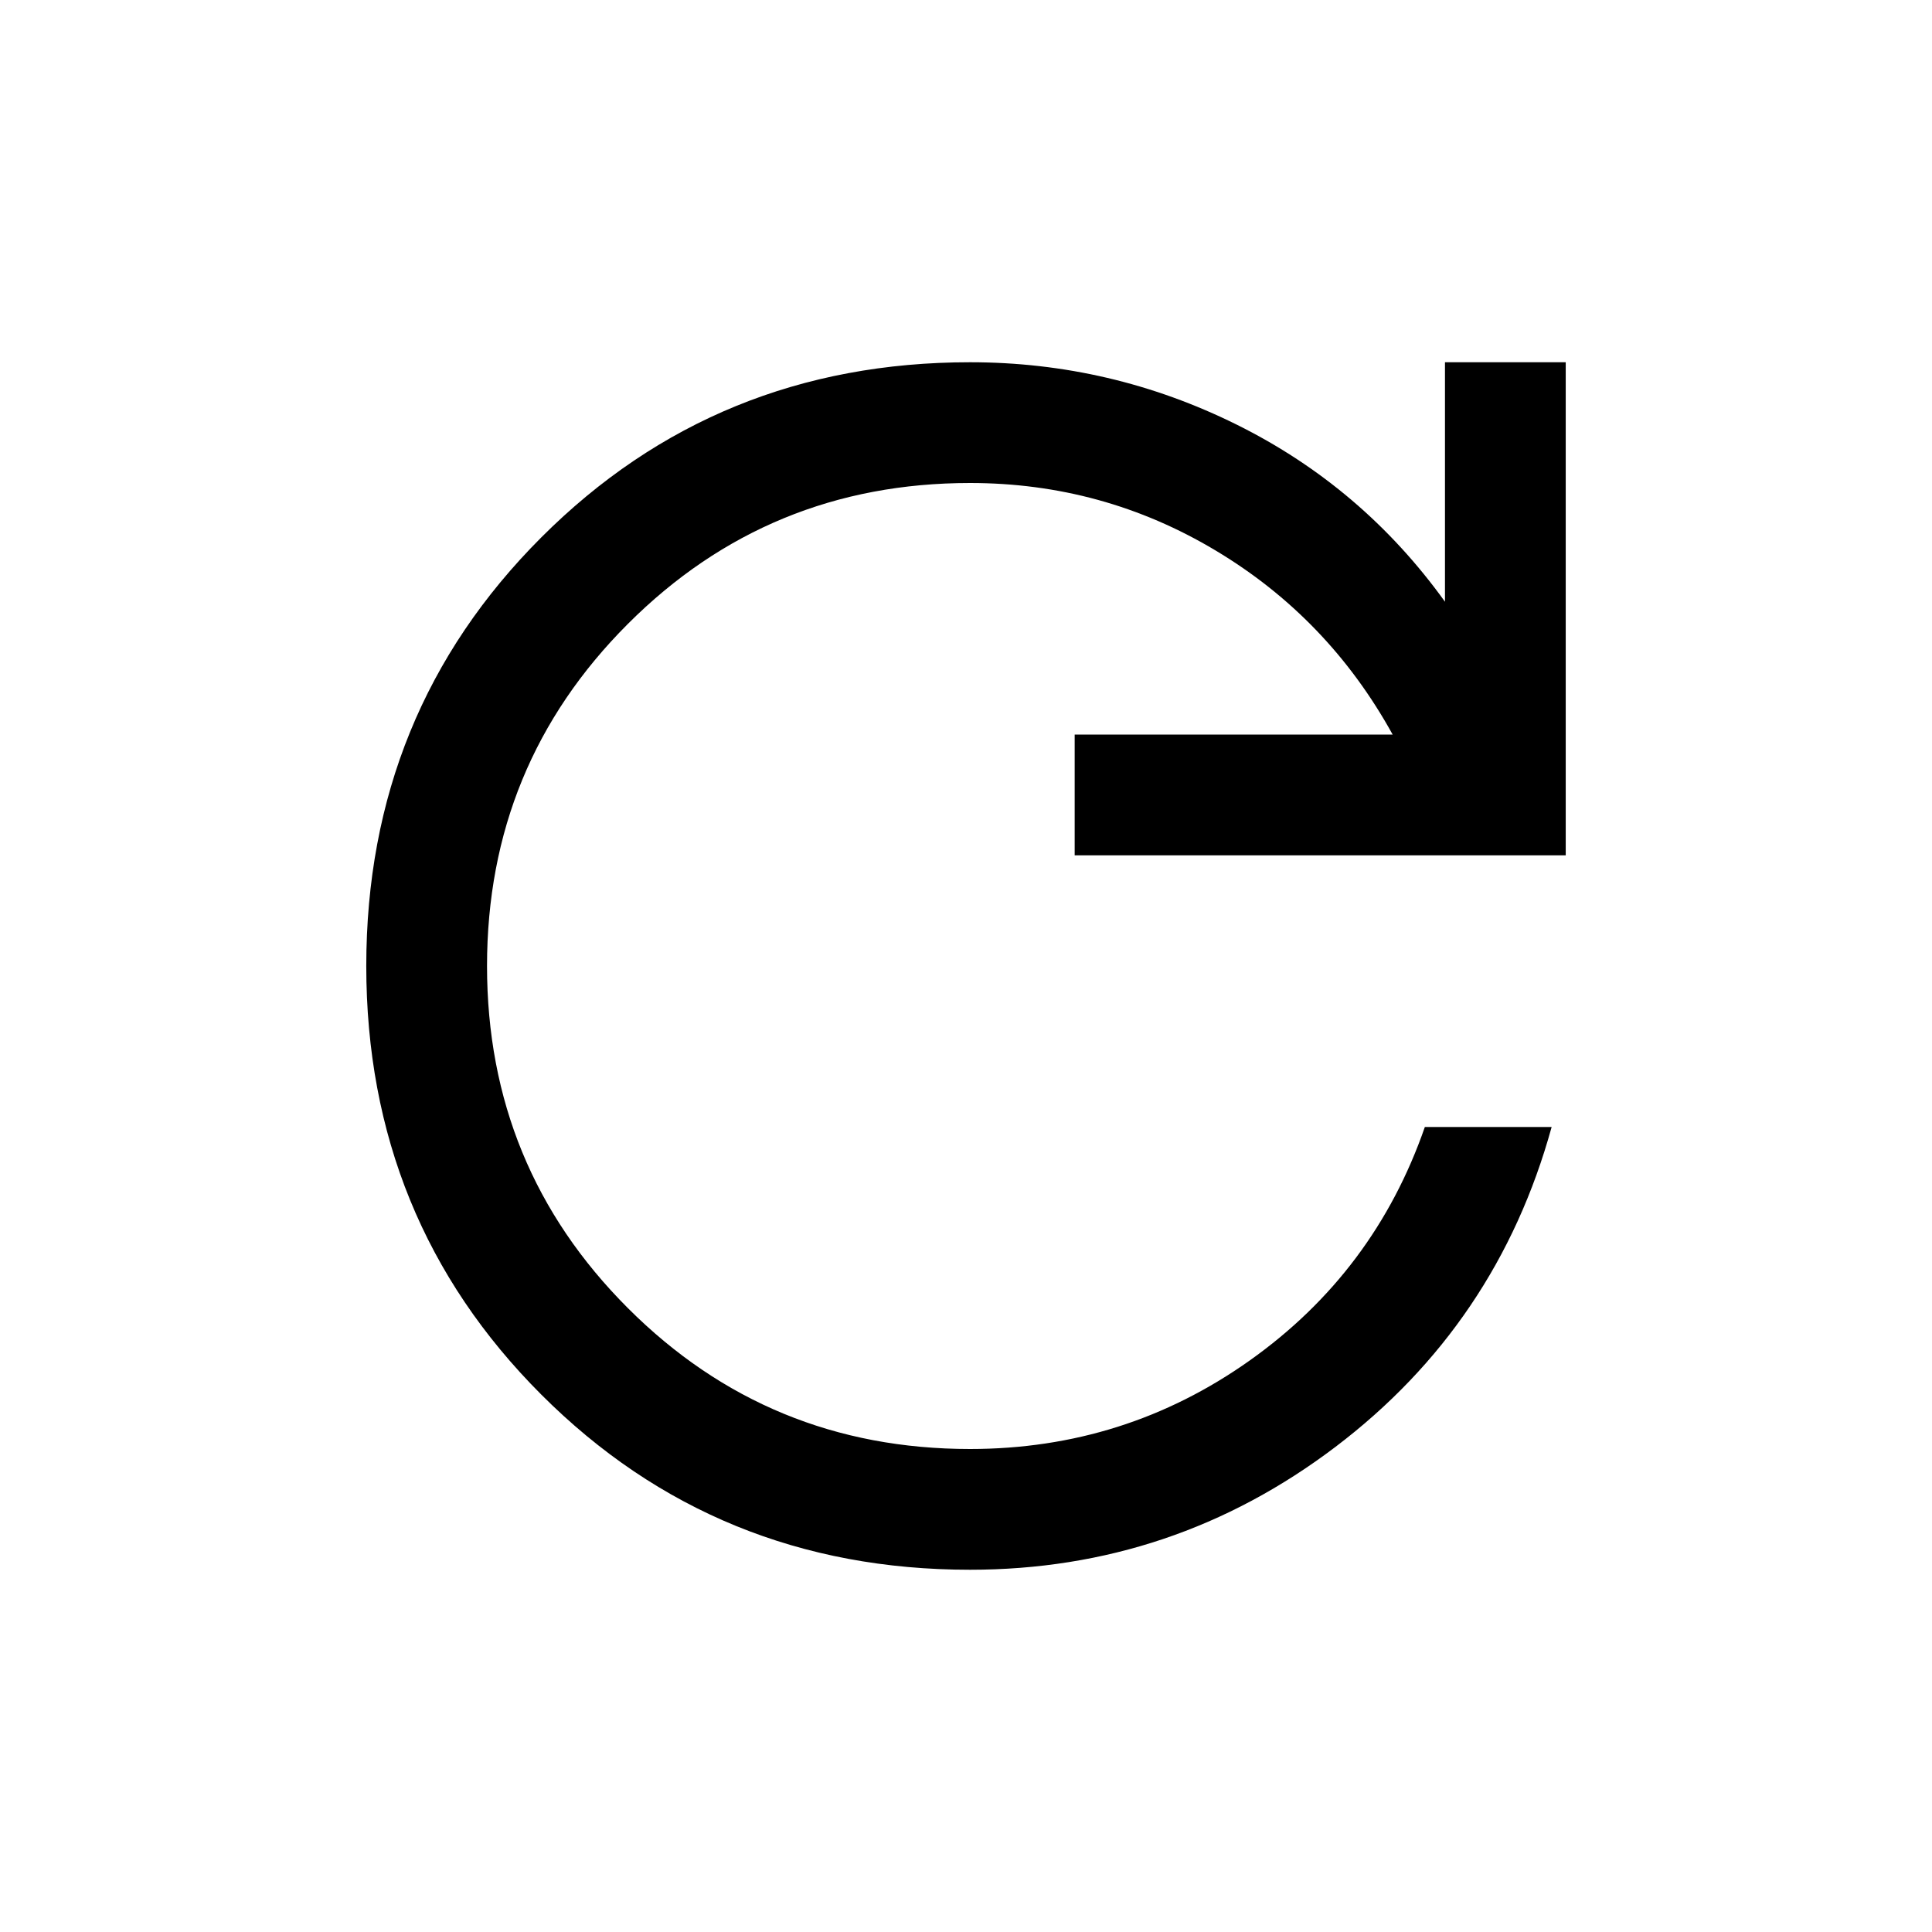
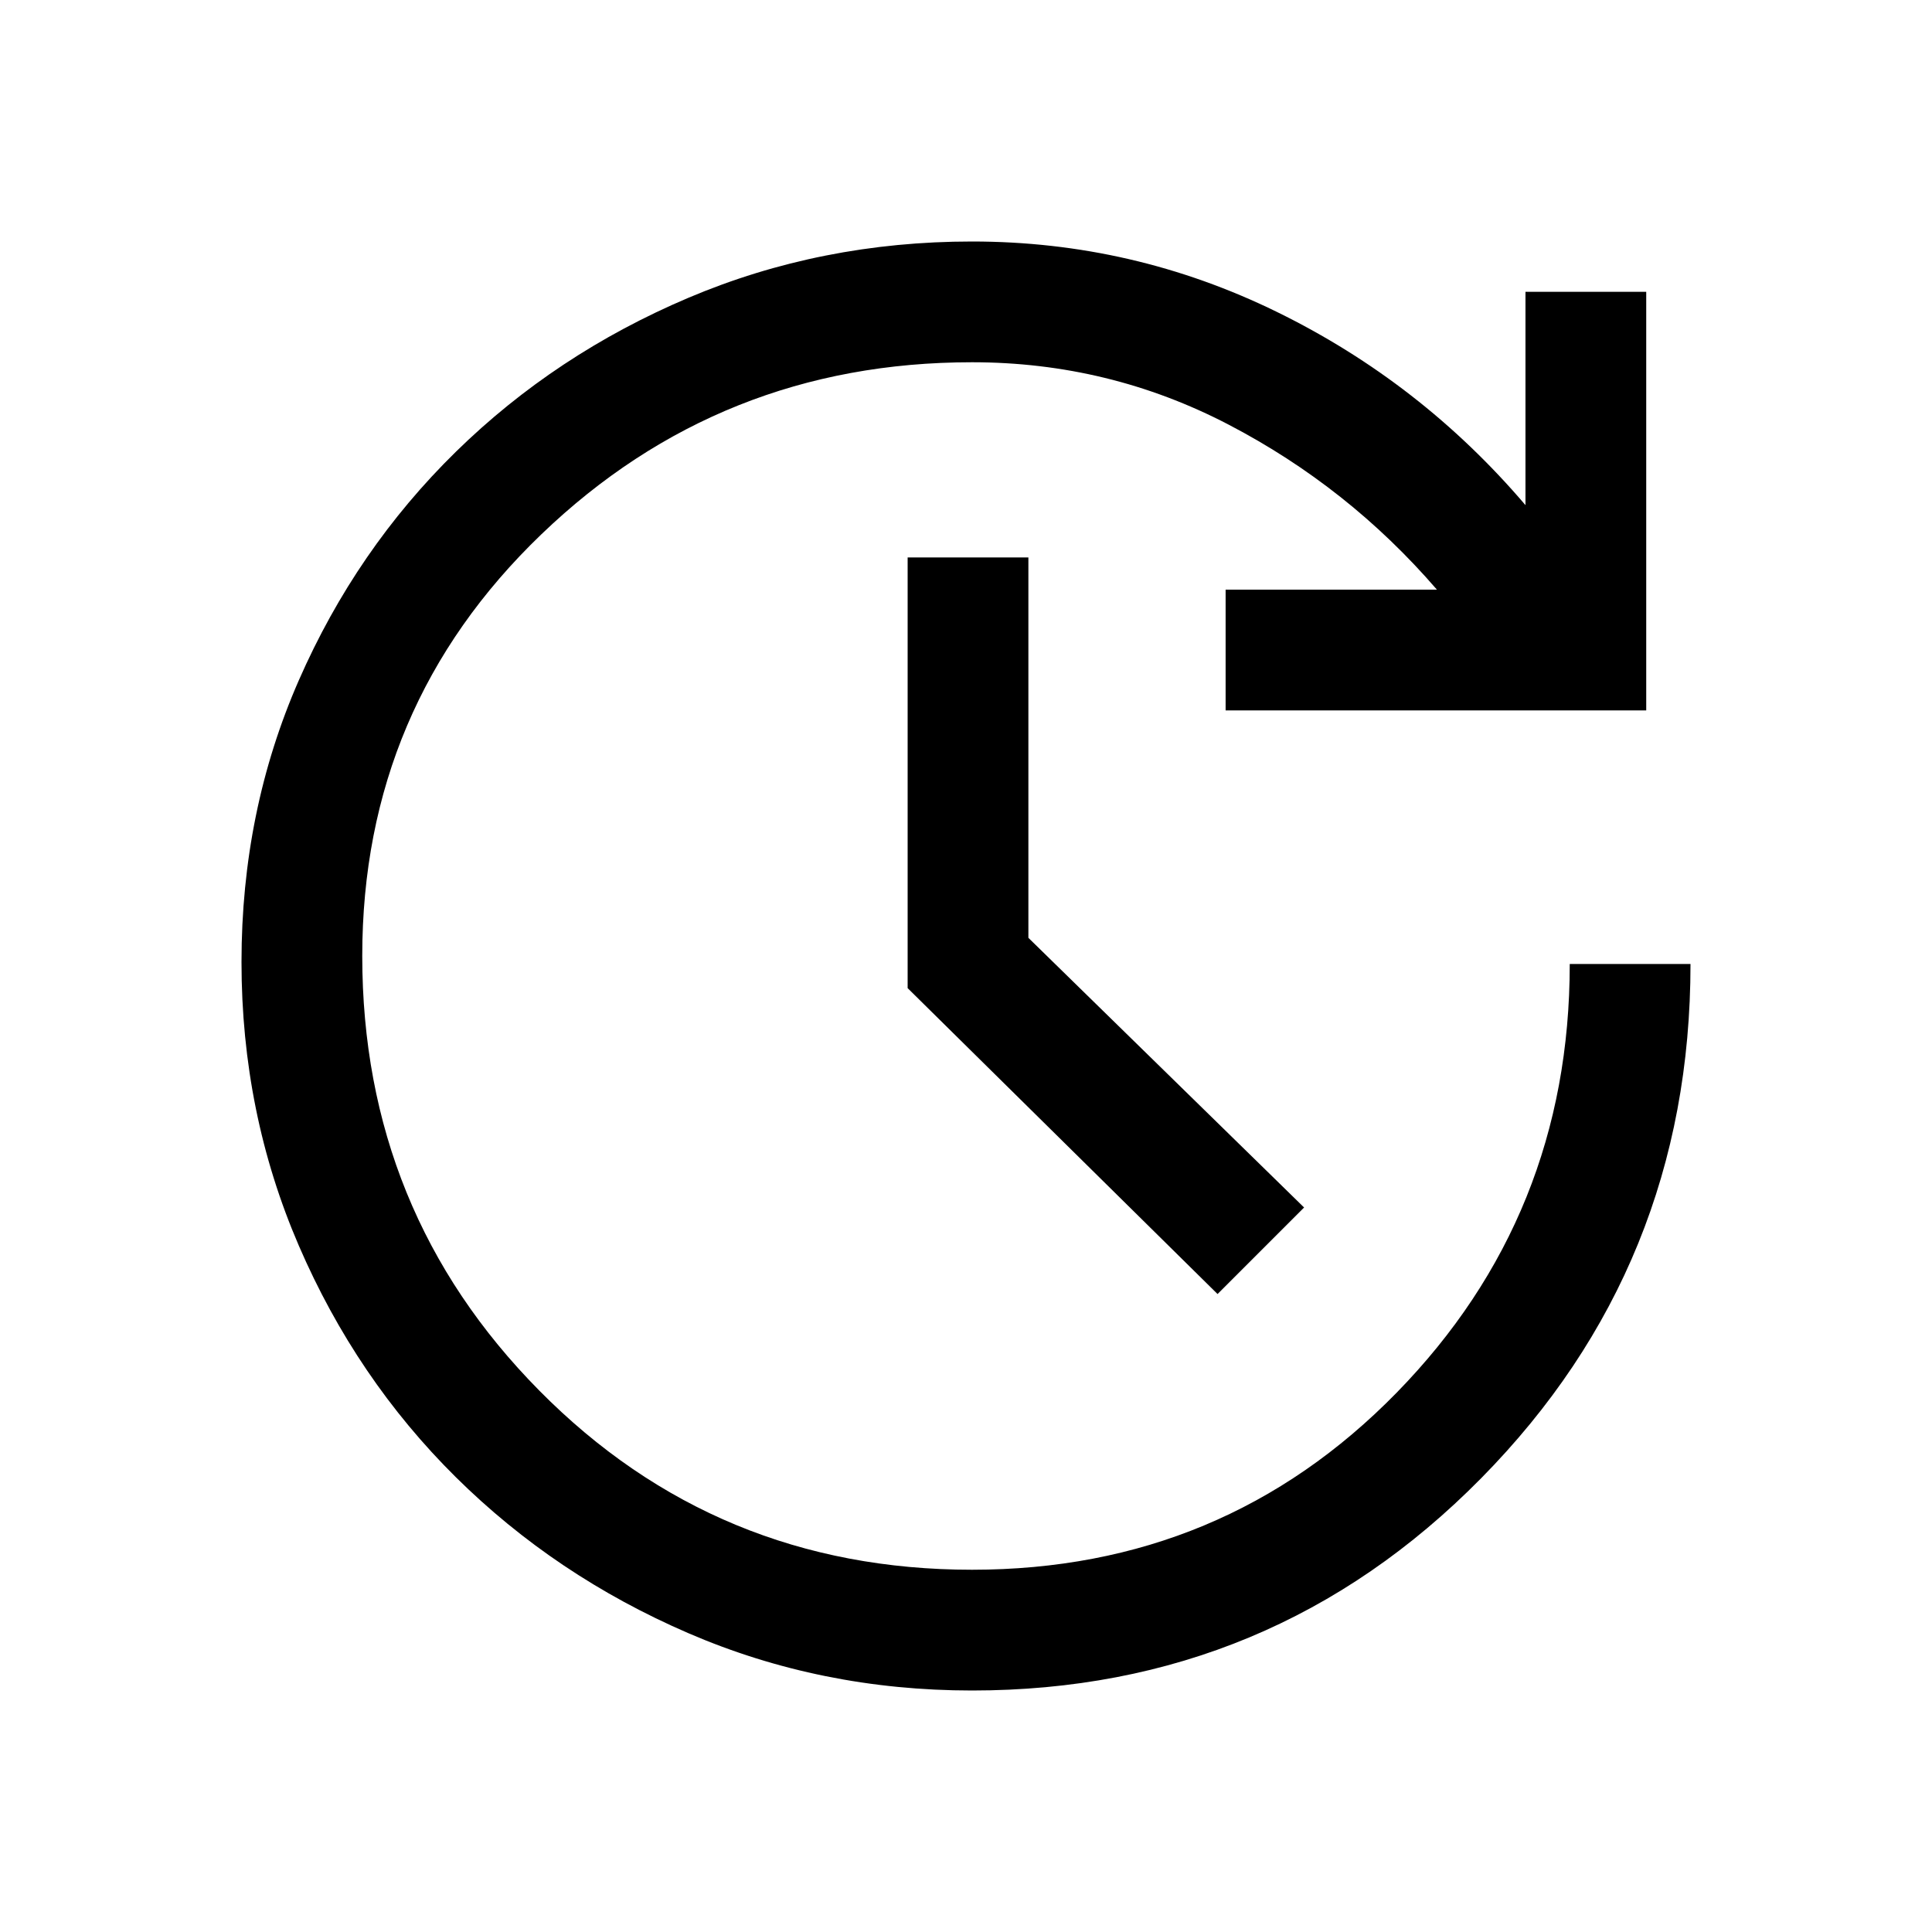
- <svg xmlns="http://www.w3.org/2000/svg" height="24" width="24">
-   <path d="M12.05 19.5Q8.9 19.5 6.725 17.325Q4.55 15.15 4.55 12Q4.55 8.85 6.725 6.675Q8.9 4.5 12.05 4.5Q13.8 4.5 15.363 5.275Q16.925 6.05 17.95 7.475V4.5H19.45V10.625H13.35V9.125H17.3Q16.5 7.675 15.1 6.838Q13.7 6 12.05 6Q9.55 6 7.8 7.75Q6.05 9.5 6.05 12Q6.05 14.5 7.8 16.25Q9.55 18 12.05 18Q13.975 18 15.525 16.9Q17.075 15.8 17.7 14H19.275Q18.6 16.45 16.588 17.975Q14.575 19.5 12.05 19.5Z" />
+ <svg xmlns="http://www.w3.org/2000/svg" height="48" viewBox="0 96 960 960" width="48">
+   <path d="M483 936q-75 0-141-28.5T226.5 830q-49.5-49-78-115T120 574q0-75 28.5-140t78-113.5Q276 272 342 244t141-28q80 0 151.5 35T758 347V241h60v208H609v-60h105q-44-51-103.5-82T483 276q-125 0-214 85.5T180 571q0 127 88 216t215 89q125 0 211-88t86-213h60q0 150-104 255.5T483 936Zm122-197L451 587V373h60v189l137 134-43 43Z" />
</svg>
